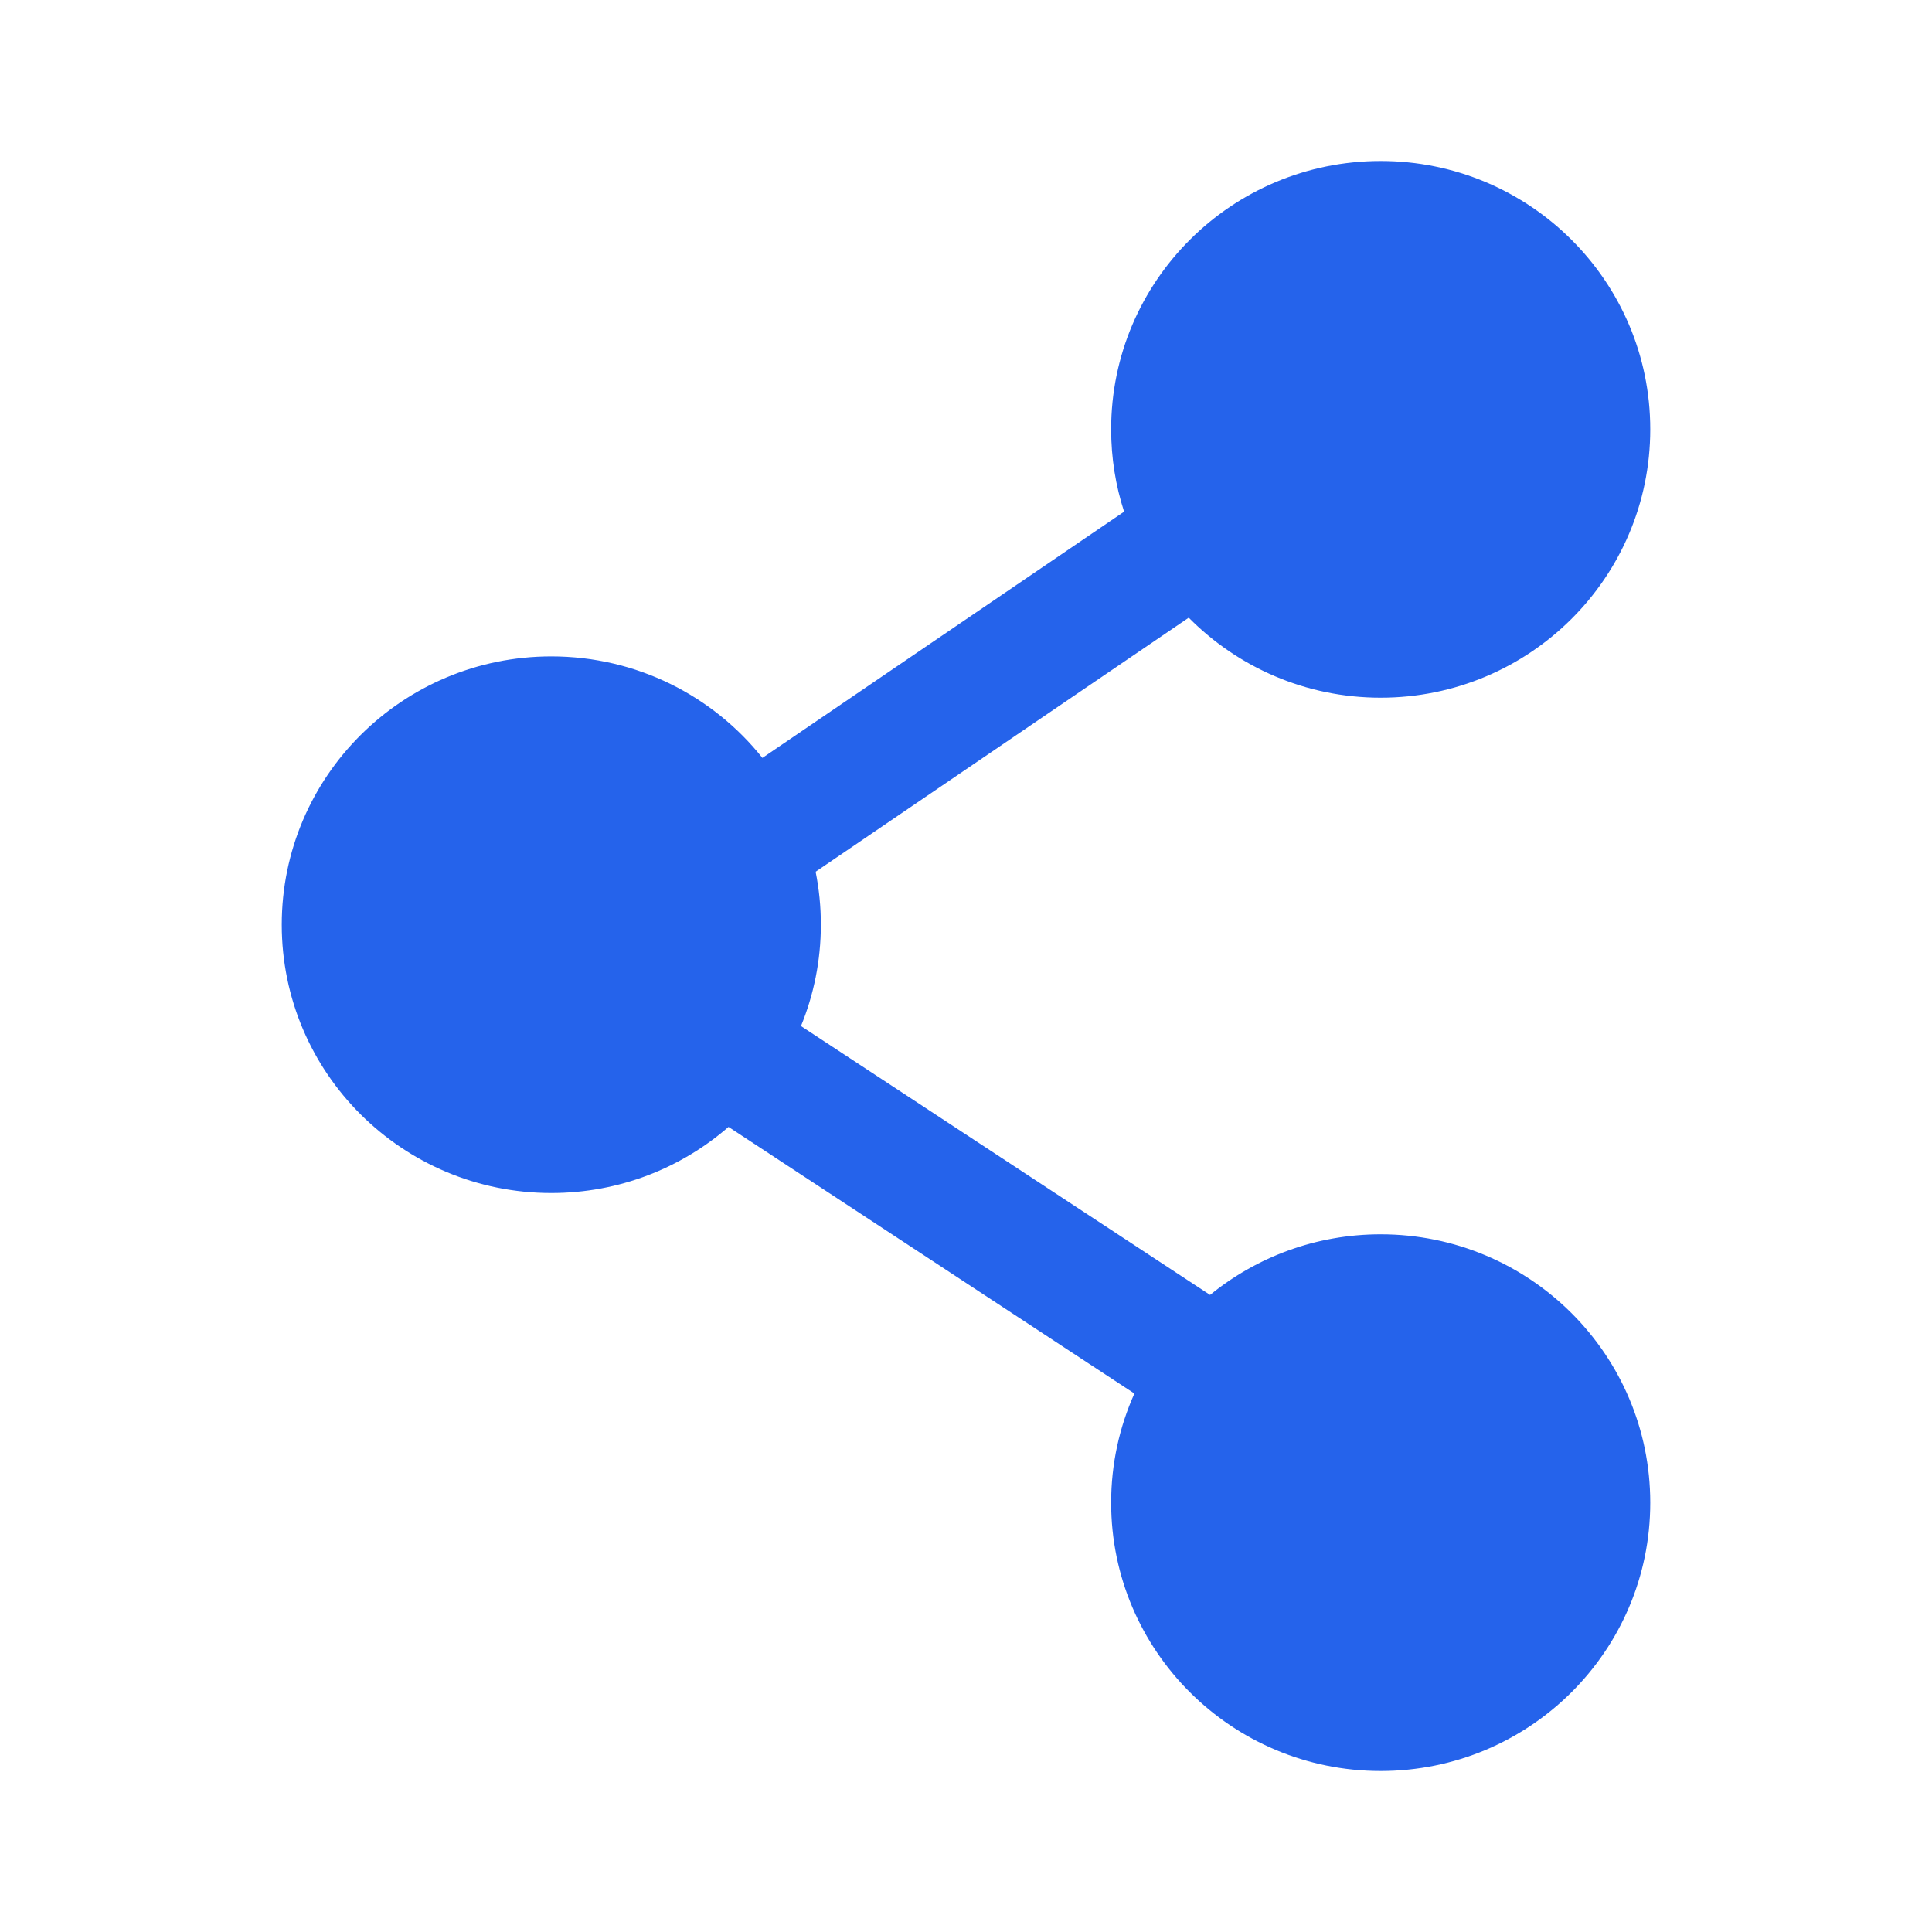
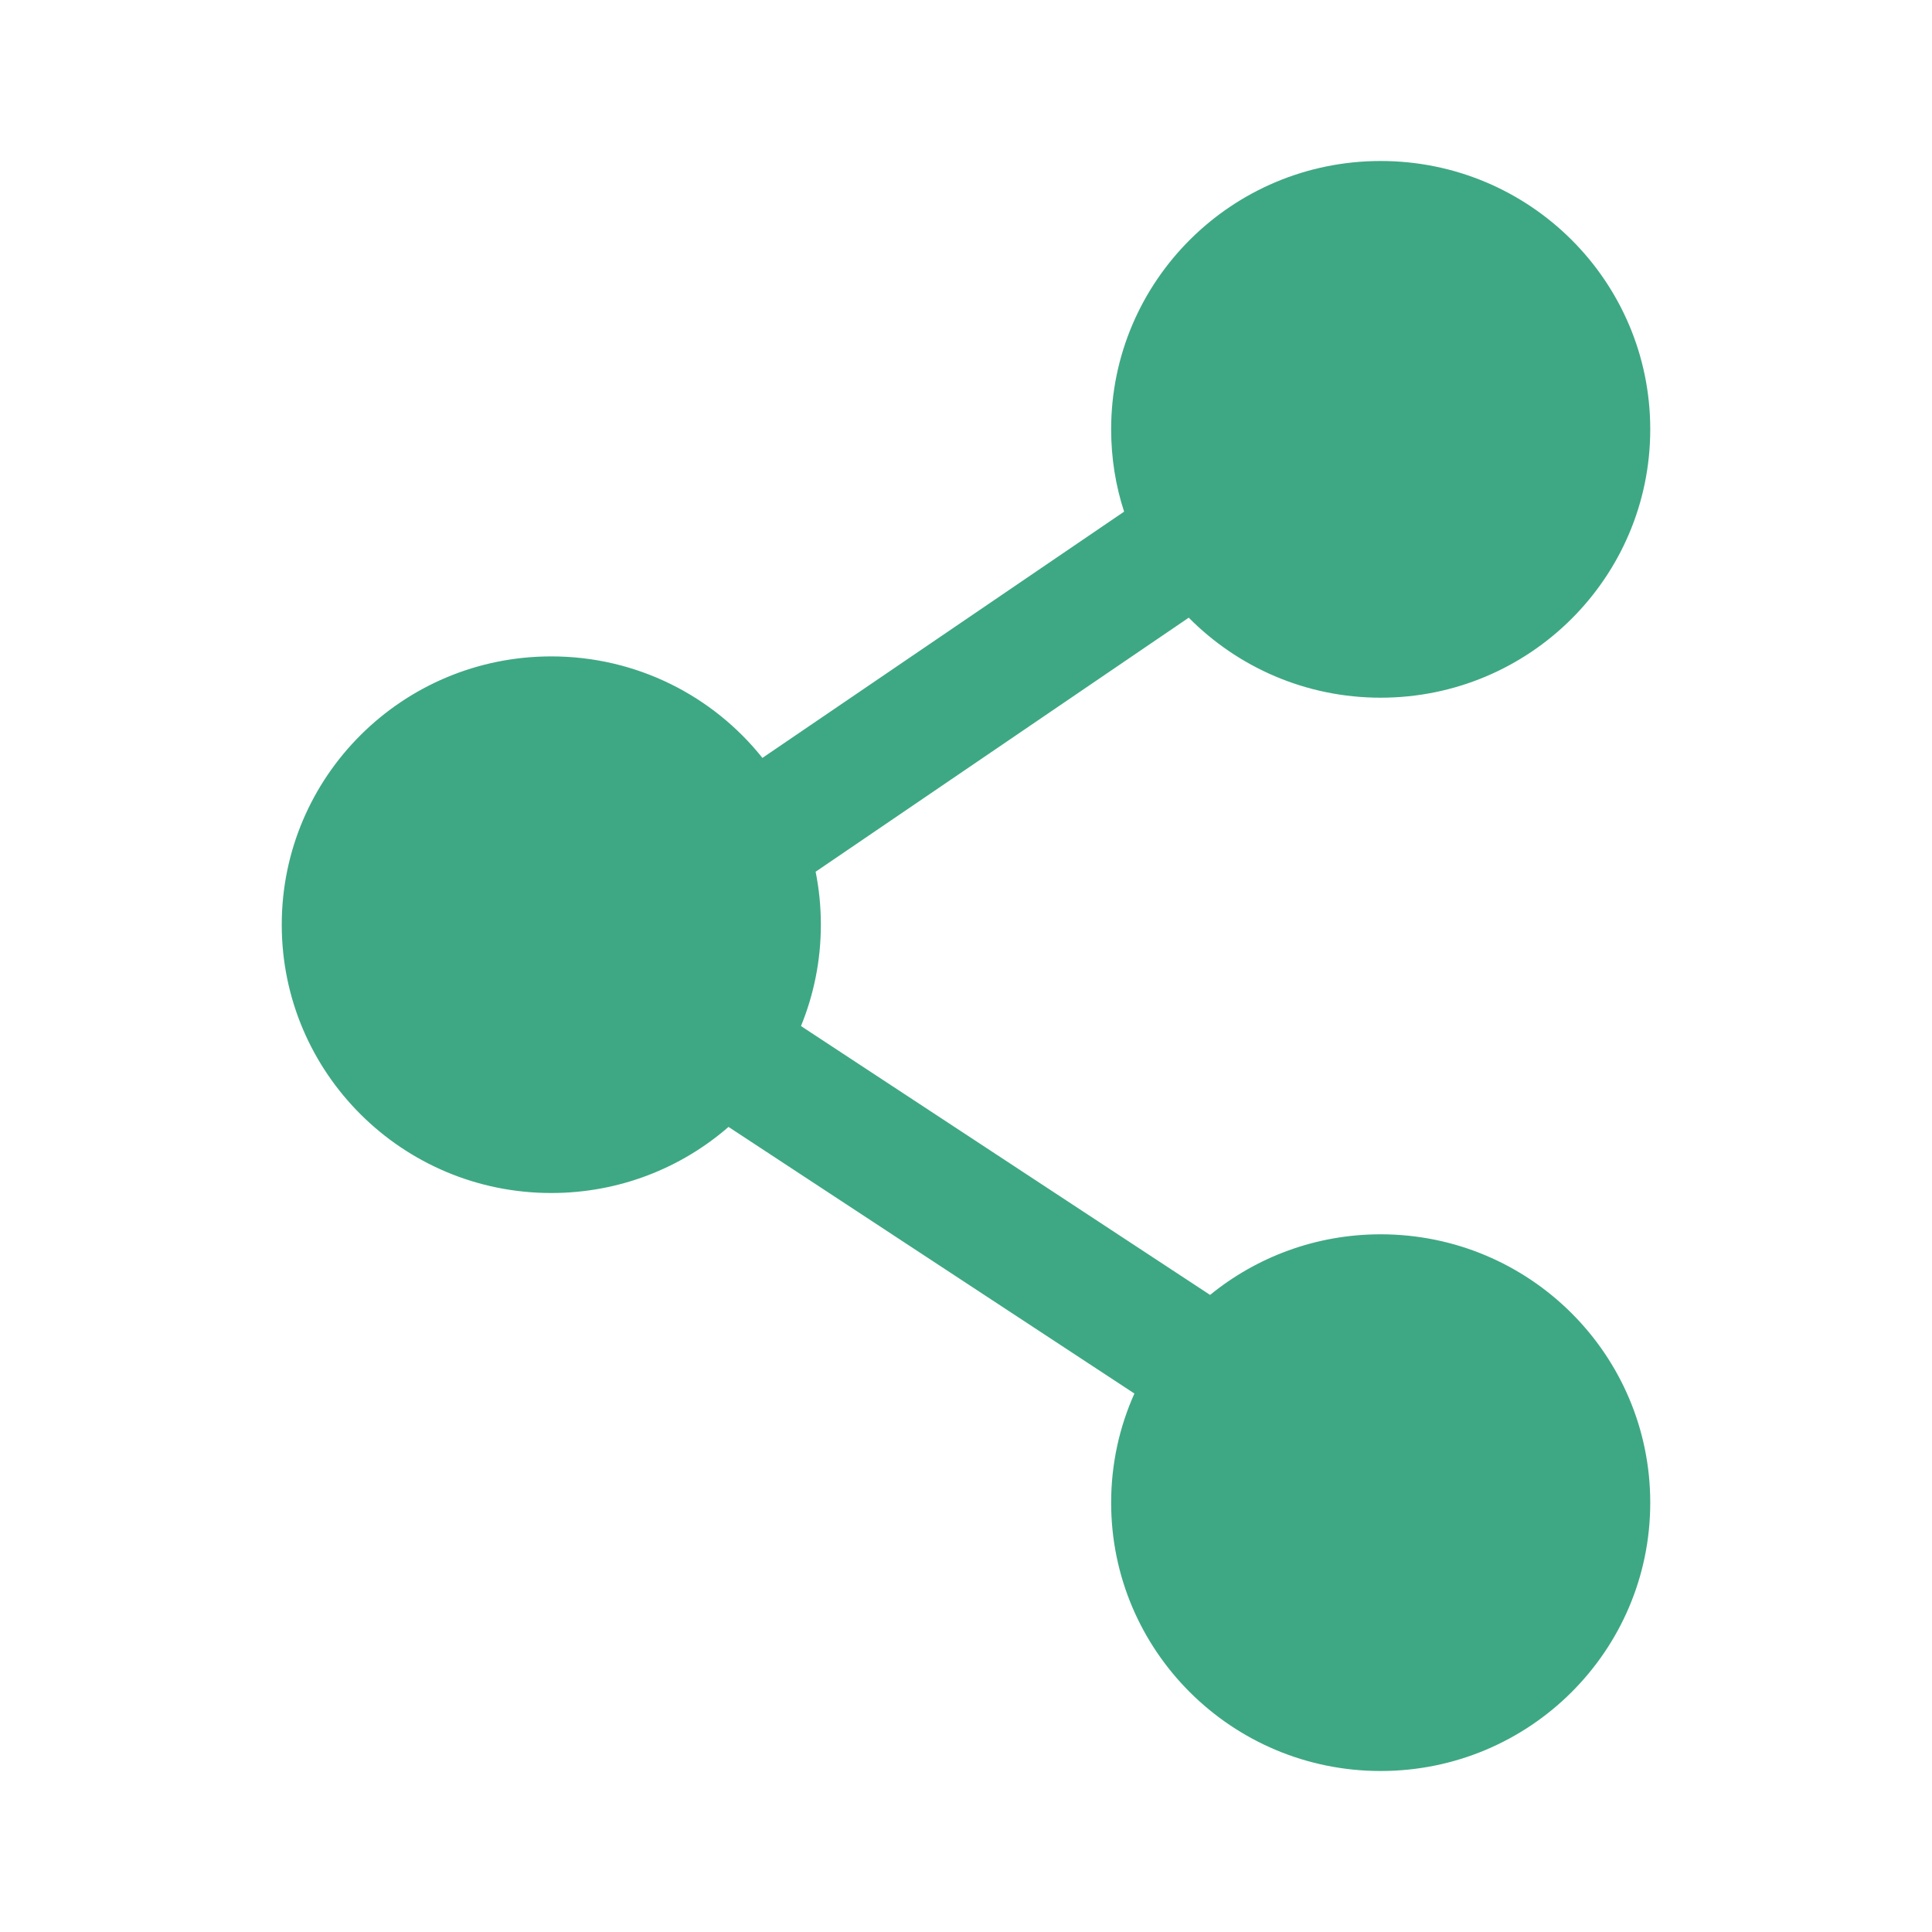
<svg xmlns="http://www.w3.org/2000/svg" width="800px" height="800px" viewBox="0 0 24 24" fill="none">
  <g id="SVGRepo_bgCarrier" stroke-width="0" />
  <g id="SVGRepo_tracerCarrier" stroke-linecap="round" stroke-linejoin="round" />
  <g id="SVGRepo_iconCarrier">
-     <path fill-rule="evenodd" clip-rule="evenodd" d="M13.803 5.333C13.803 3.492 15.302 2 17.151 2C19.001 2 20.5 3.492 20.5 5.333C20.5 7.174 19.001 8.667 17.151 8.667C16.218 8.667 15.374 8.286 14.767 7.673L10.132 10.829C10.175 11.043 10.197 11.262 10.197 11.487C10.197 11.932 10.109 12.358 9.95 12.746L15.032 16.086C15.609 15.616 16.347 15.333 17.151 15.333C19.001 15.333 20.5 16.826 20.5 18.667C20.5 20.508 19.001 22 17.151 22C15.302 22 13.803 20.508 13.803 18.667C13.803 18.184 13.906 17.726 14.092 17.311L9.05 13.999C8.462 14.51 7.692 14.82 6.848 14.82C4.999 14.82 3.5 13.328 3.5 11.487C3.5 9.646 4.999 8.154 6.848 8.154C7.912 8.154 8.859 8.647 9.471 9.415L13.964 6.356C13.859 6.034 13.803 5.69 13.803 5.333Z" fill="#2563eb" />
+     <path fill-rule="evenodd" clip-rule="evenodd" d="M13.803 5.333C13.803 3.492 15.302 2 17.151 2C19.001 2 20.5 3.492 20.5 5.333C20.5 7.174 19.001 8.667 17.151 8.667C16.218 8.667 15.374 8.286 14.767 7.673L10.132 10.829C10.175 11.043 10.197 11.262 10.197 11.487C10.197 11.932 10.109 12.358 9.95 12.746L15.032 16.086C15.609 15.616 16.347 15.333 17.151 15.333C19.001 15.333 20.5 16.826 20.5 18.667C20.5 20.508 19.001 22 17.151 22C15.302 22 13.803 20.508 13.803 18.667C13.803 18.184 13.906 17.726 14.092 17.311L9.05 13.999C8.462 14.51 7.692 14.82 6.848 14.82C4.999 14.82 3.5 13.328 3.5 11.487C3.5 9.646 4.999 8.154 6.848 8.154C7.912 8.154 8.859 8.647 9.471 9.415L13.964 6.356C13.859 6.034 13.803 5.69 13.803 5.333Z" fill="#3ea884" />
  </g>
</svg>
